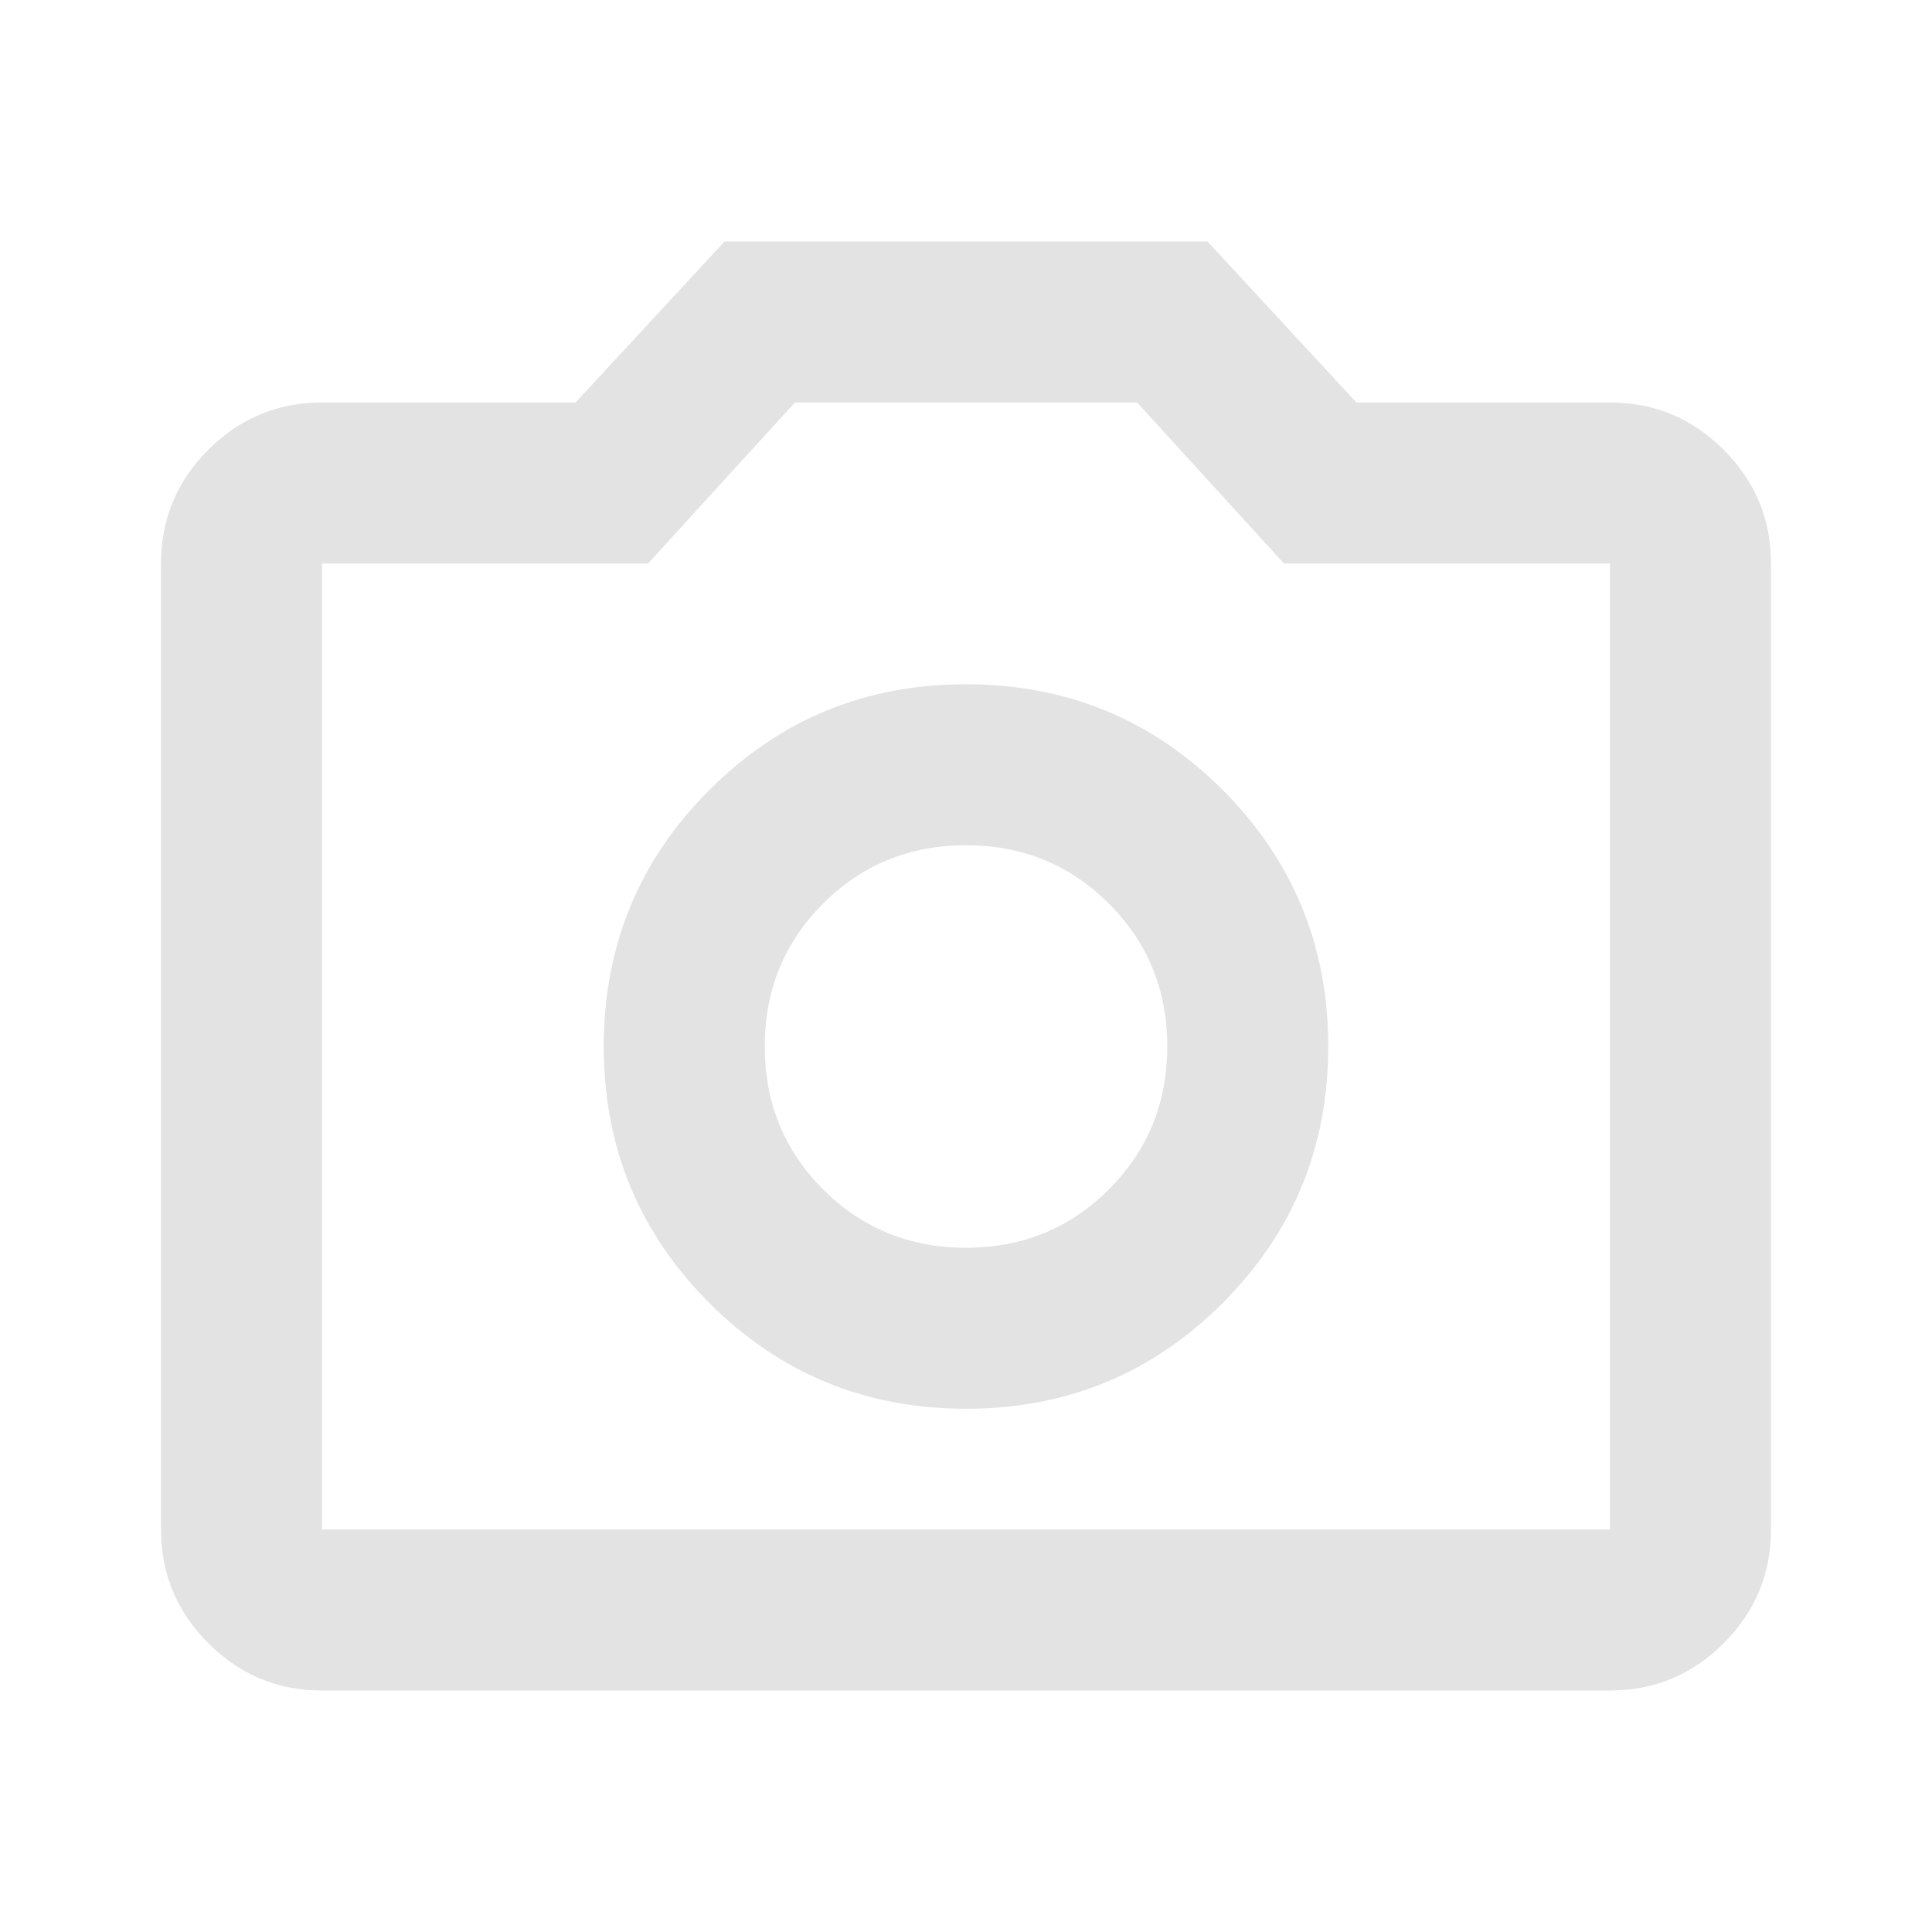
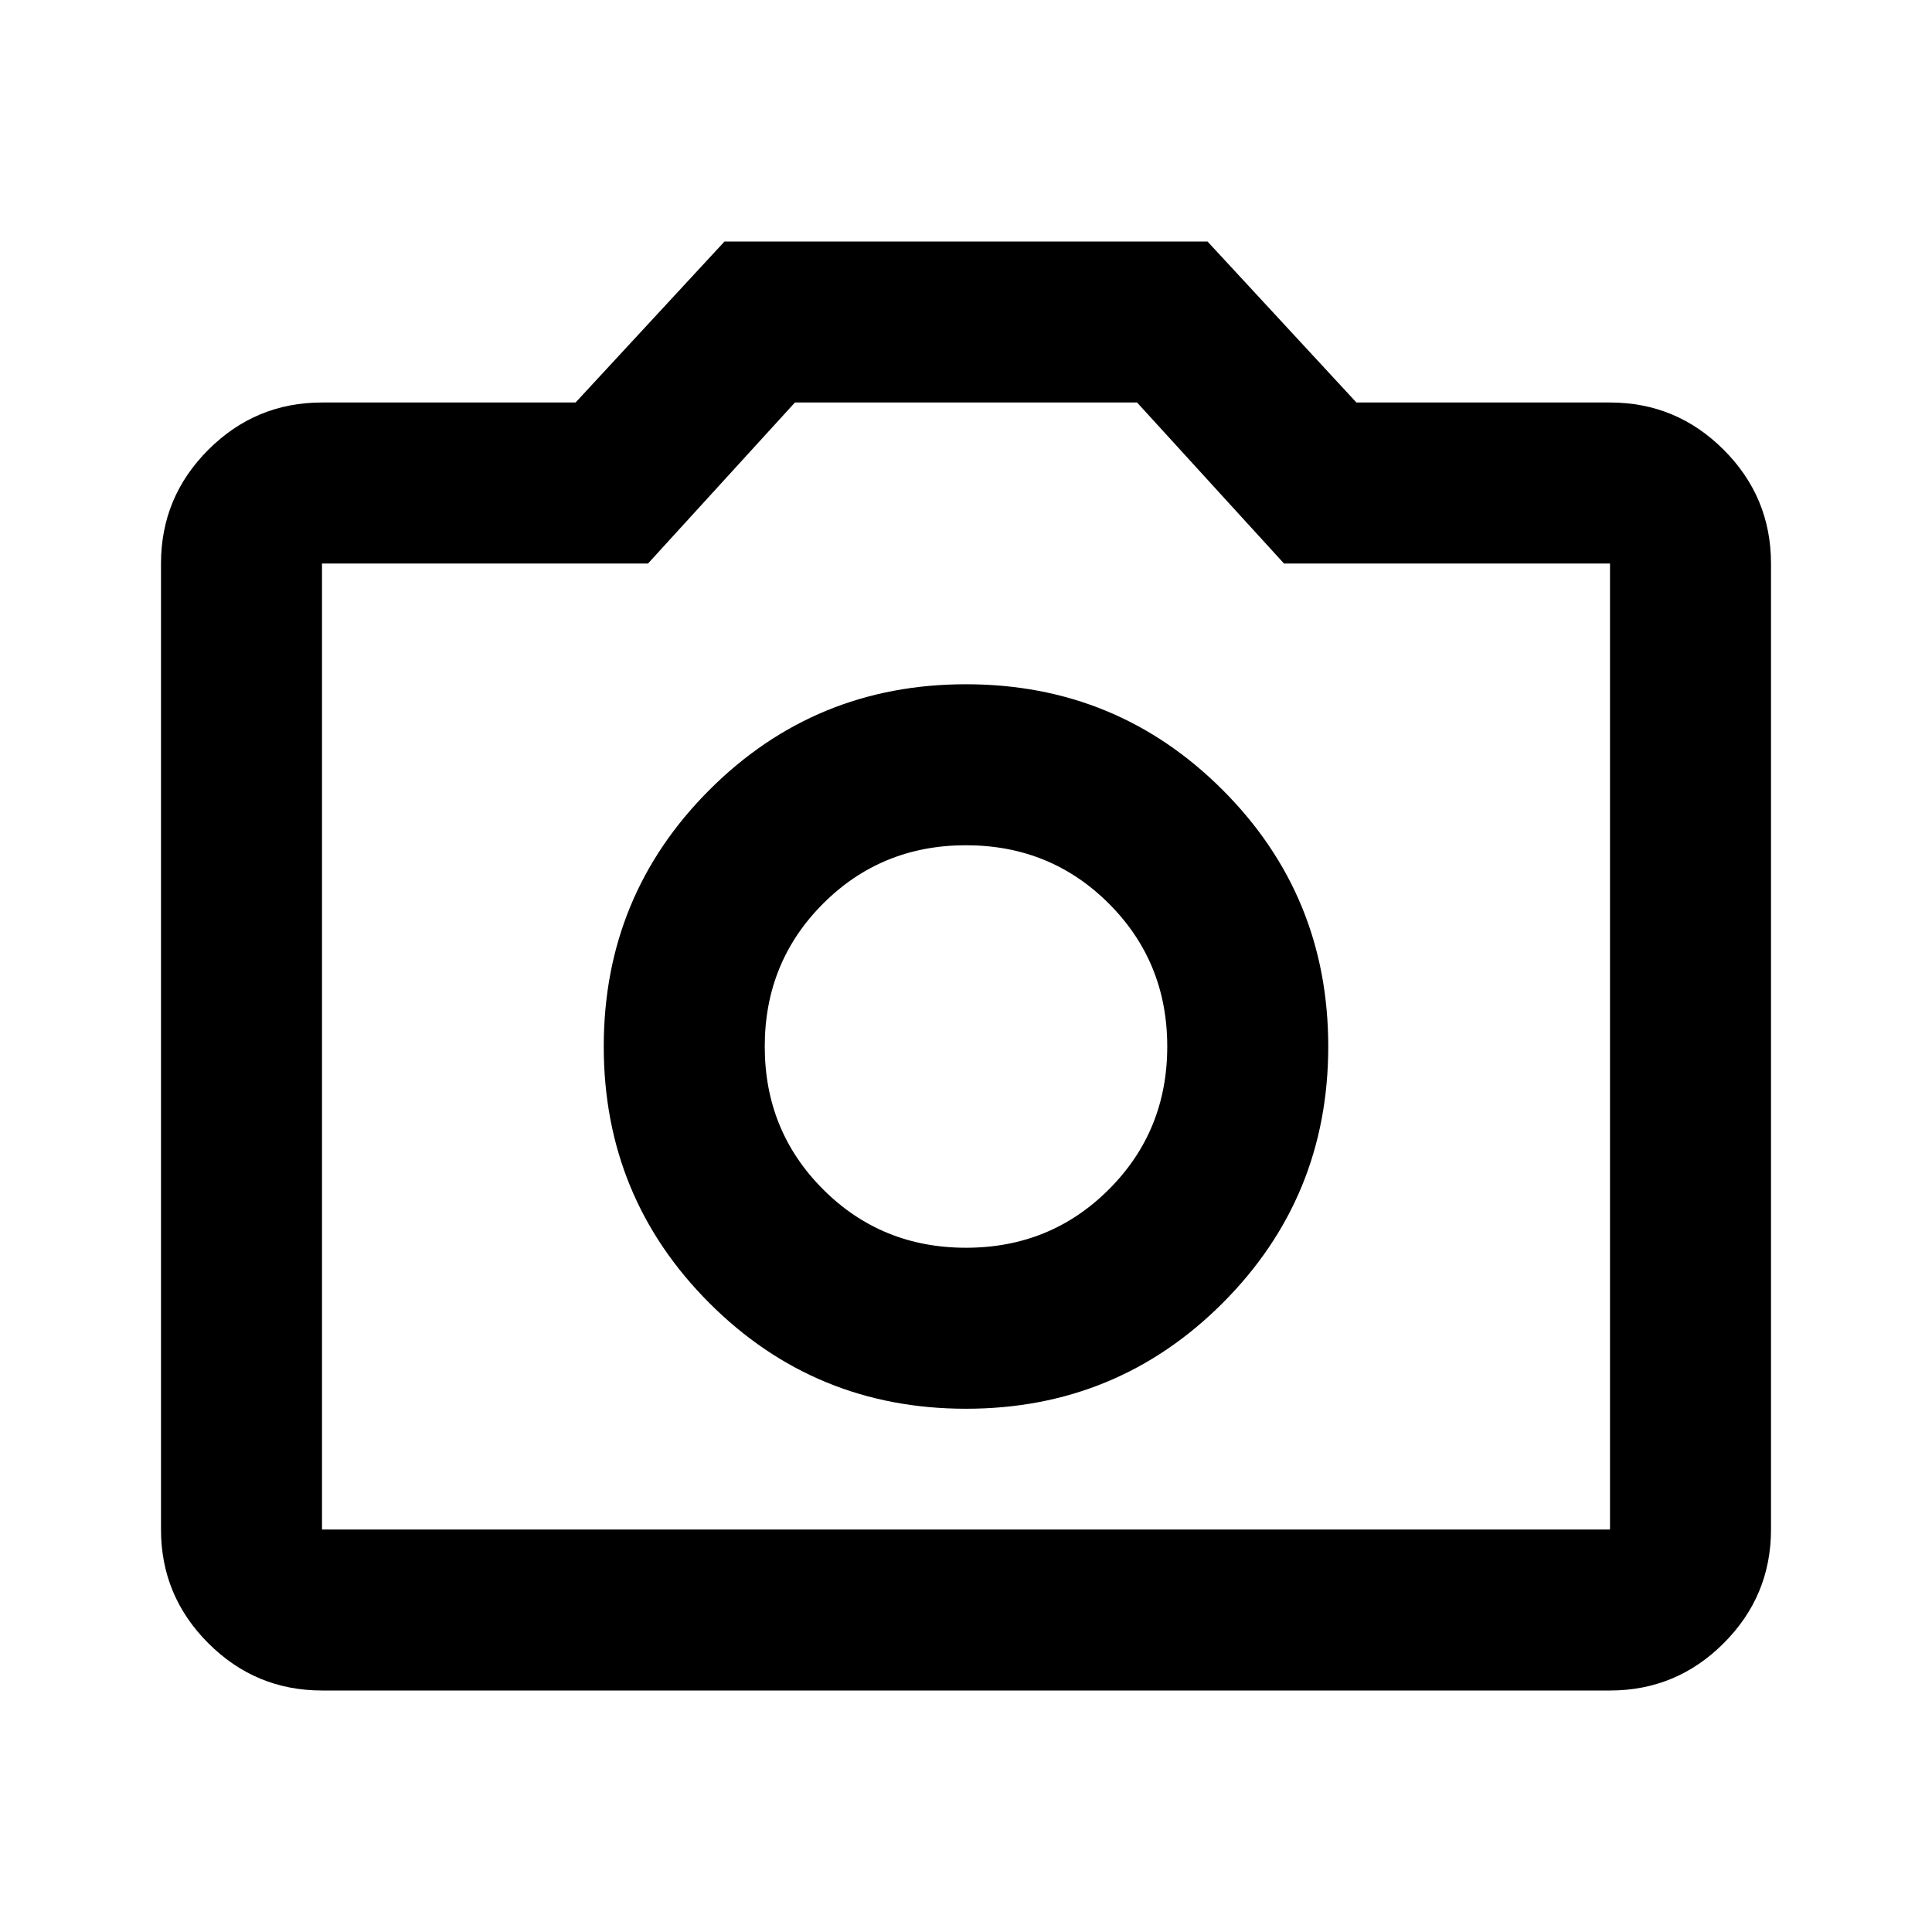
- <svg xmlns="http://www.w3.org/2000/svg" height="24px" viewBox="0 -960 960 960" width="24px" fill="#e3e3e3">
+ <svg xmlns="http://www.w3.org/2000/svg" height="24px" viewBox="0 -960 960 960" width="24px" fill="currentColor">
  <path d="M480-260q75 0 127.5-52.5T660-440q0-75-52.5-127.5T480-620q-75 0-127.5 52.5T300-440q0 75 52.5 127.5T480-260Zm0-80q-42 0-71-29t-29-71q0-42 29-71t71-29q42 0 71 29t29 71q0 42-29 71t-71 29ZM160-120q-33 0-56.5-23.5T80-200v-480q0-33 23.5-56.5T160-760h126l74-80h240l74 80h126q33 0 56.5 23.5T880-680v480q0 33-23.5 56.5T800-120H160Zm0-80h640v-480H638l-73-80H395l-73 80H160v480Zm320-240Z" />
</svg>
